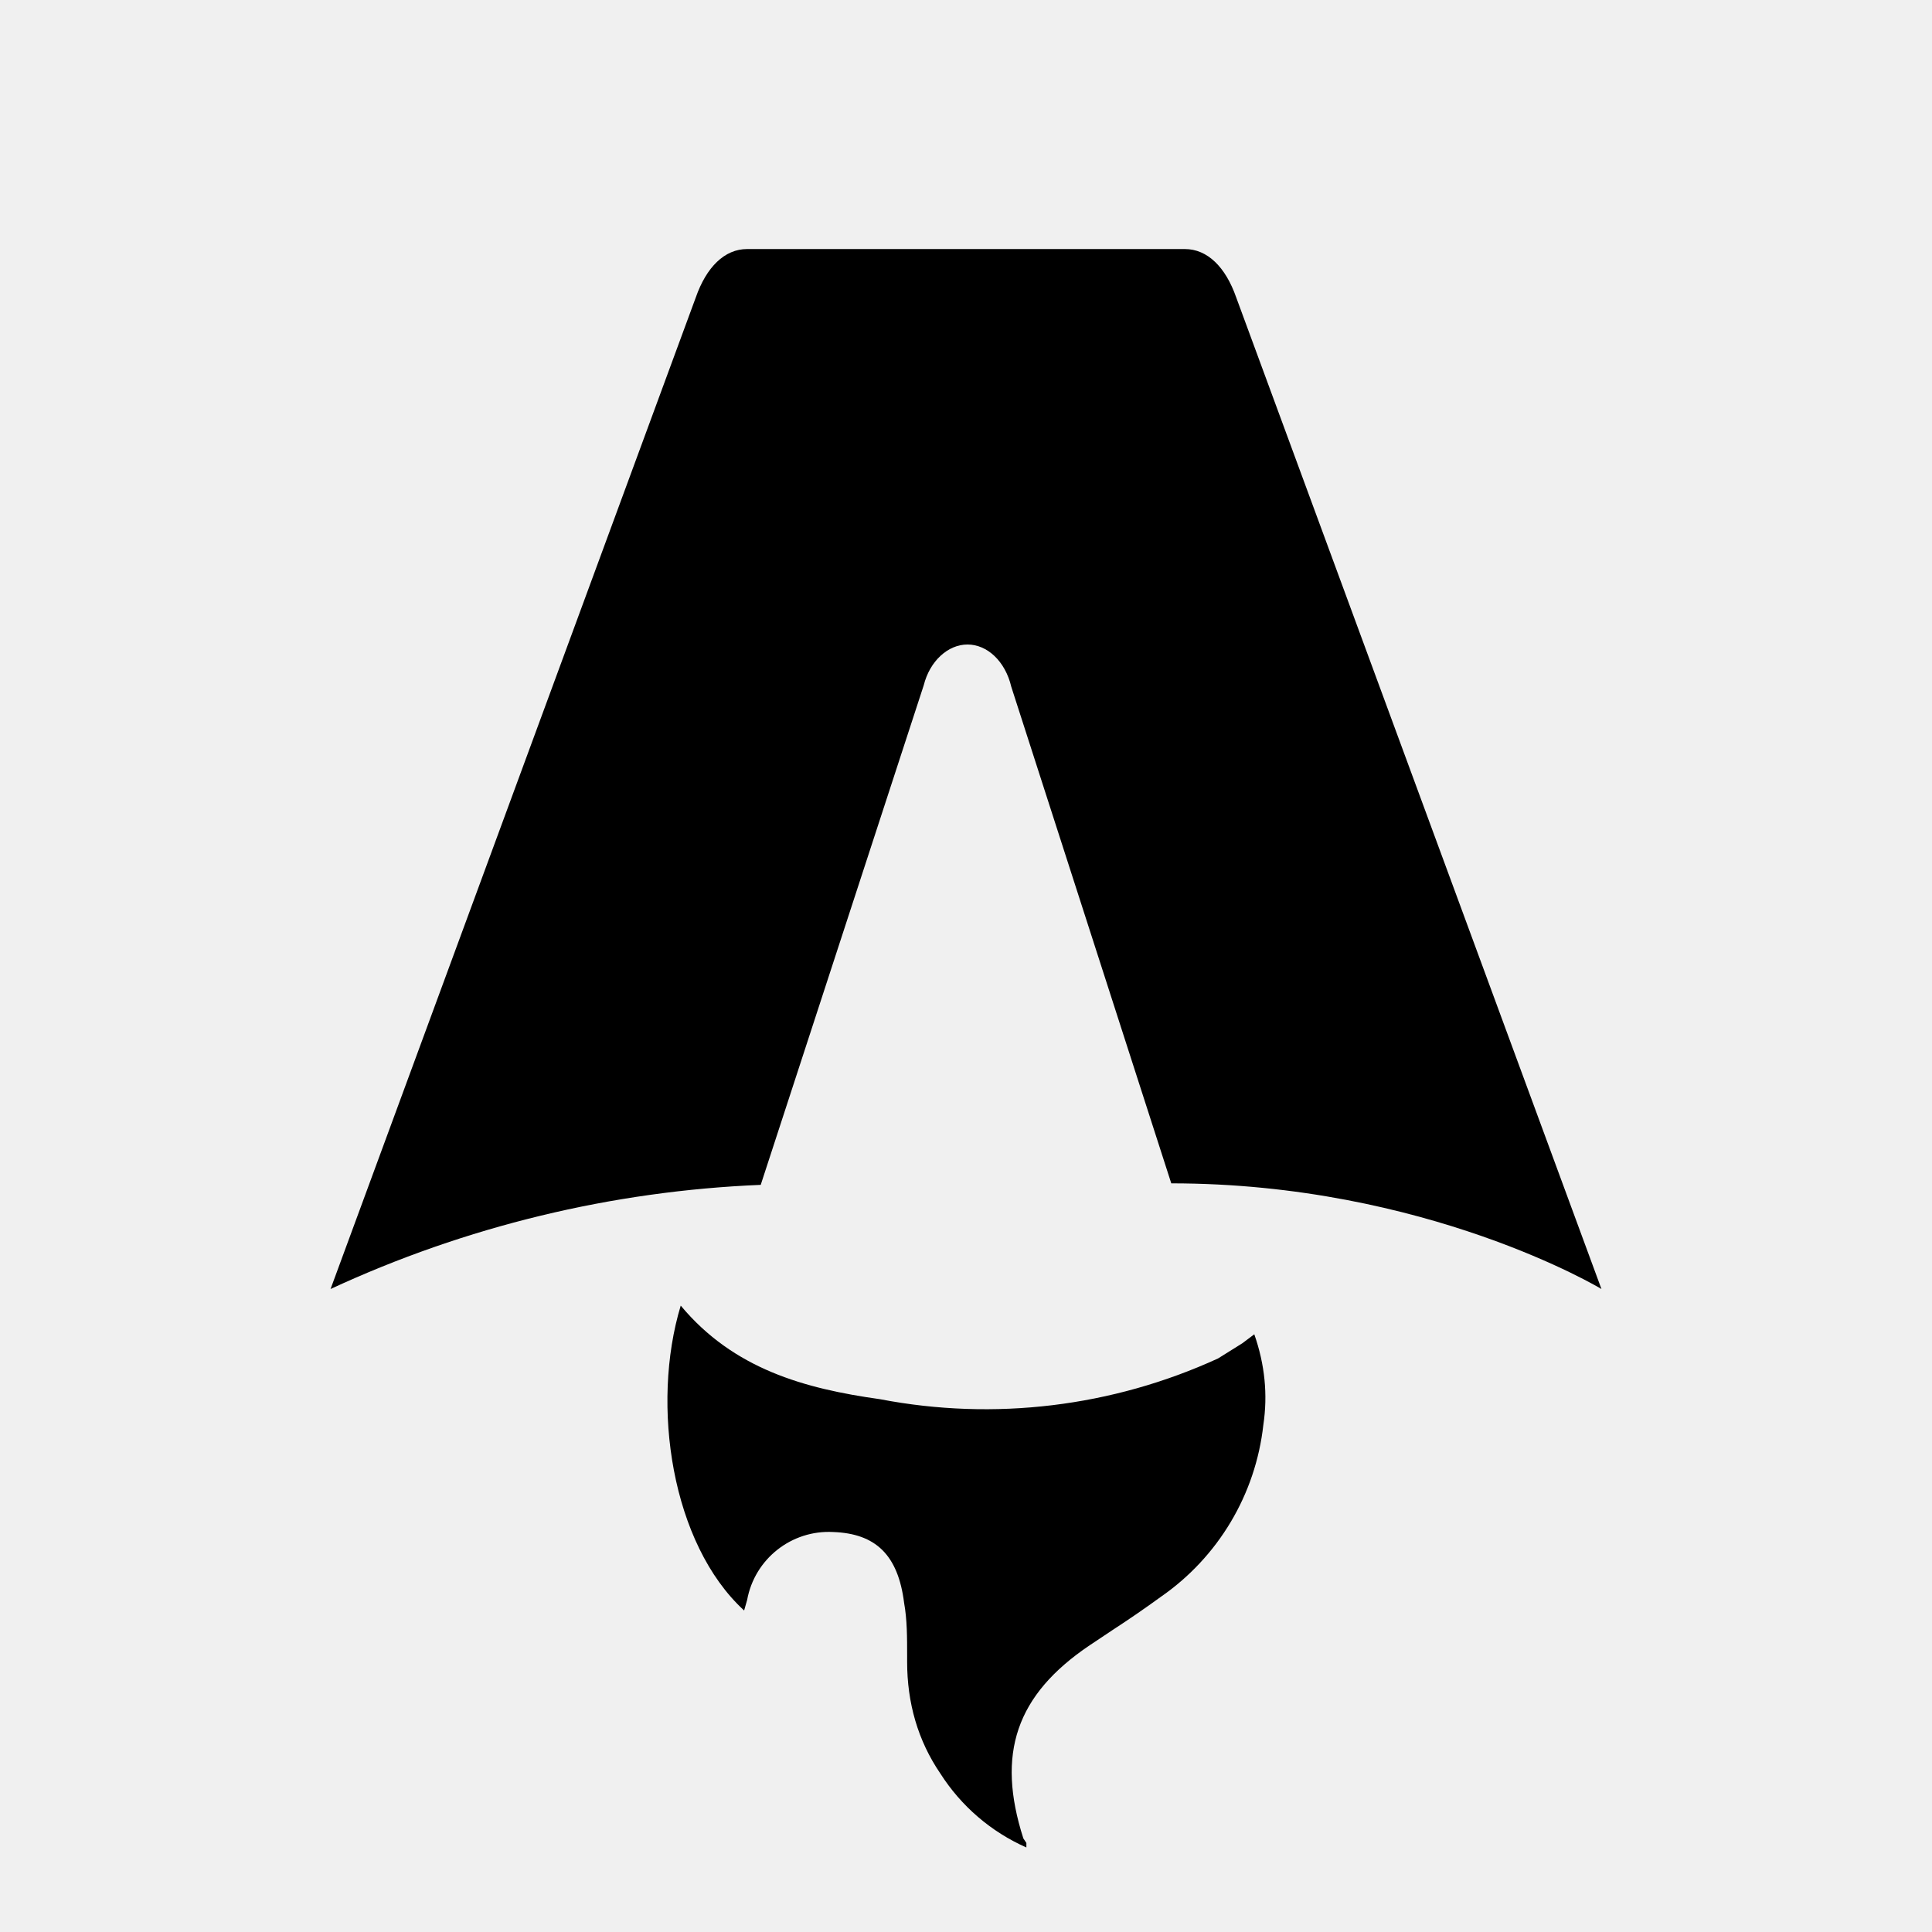
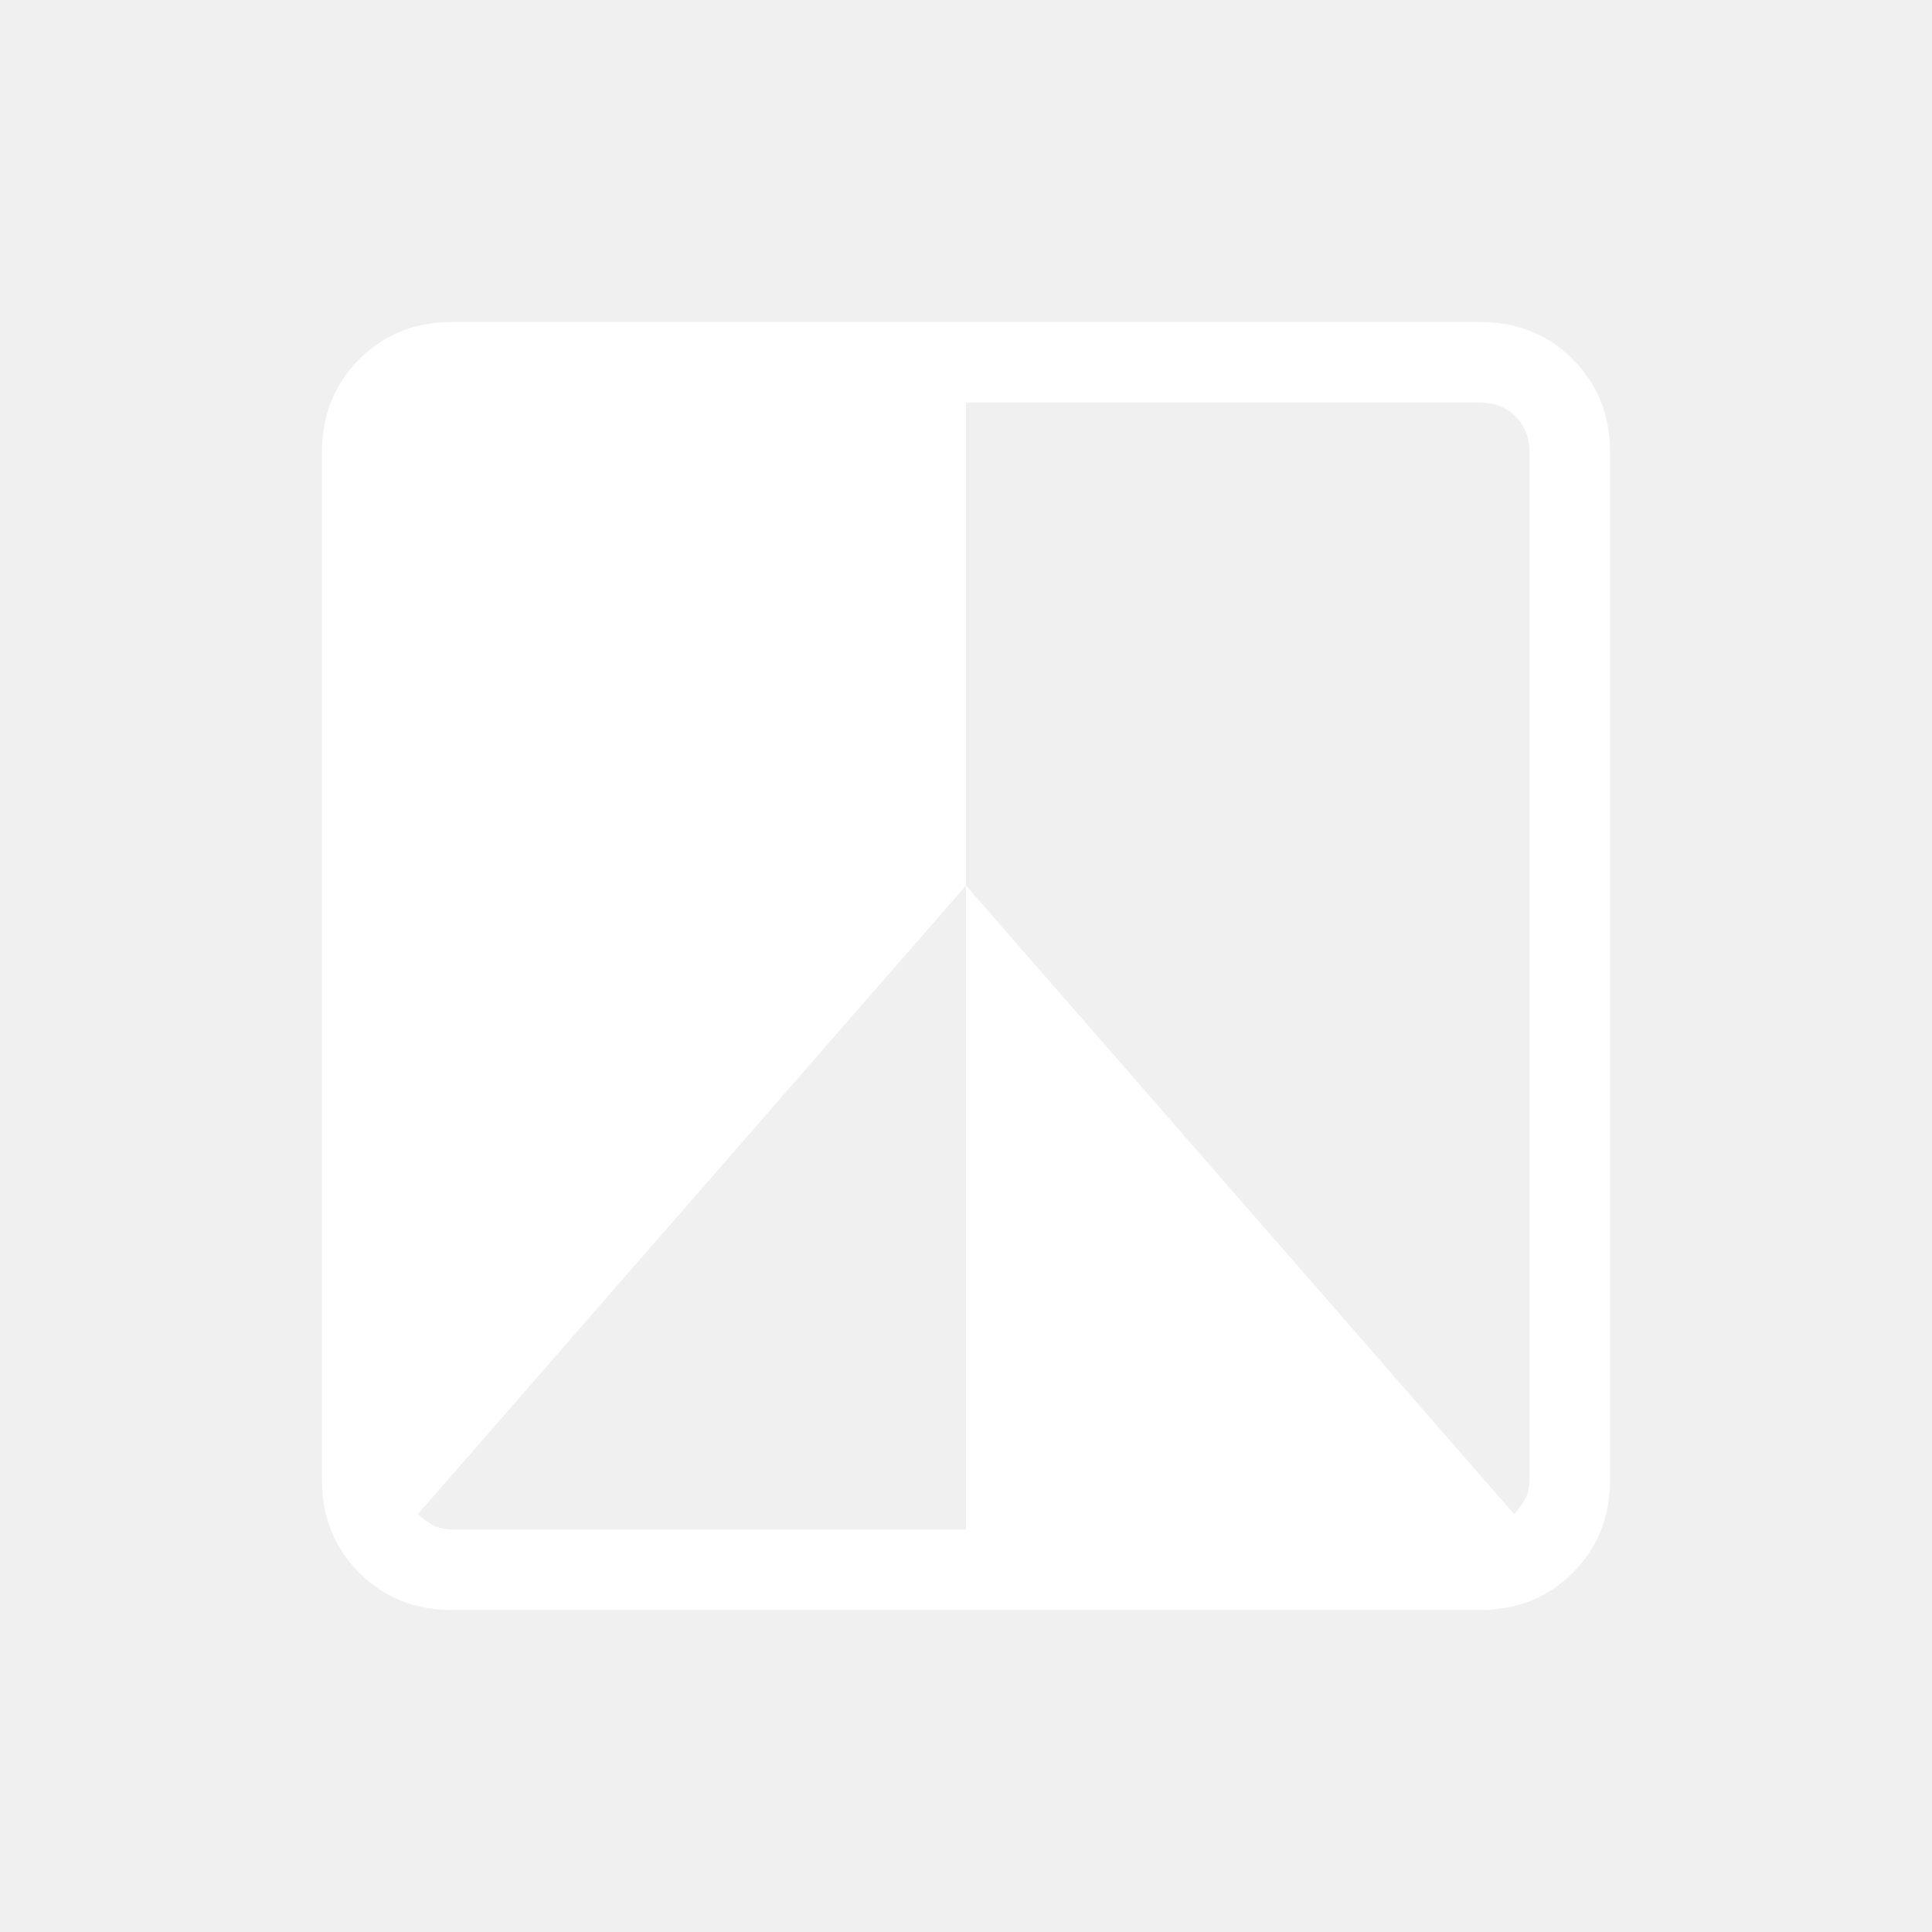
- <svg xmlns="http://www.w3.org/2000/svg" fill="none" viewBox="0 0 128 128">
-   <path d="M50.4 78.5a75.1 75.1 0 0 0-28.5 6.9l24.2-65.7c.7-2 1.9-3.2 3.4-3.2h29c1.5 0 2.7 1.2 3.4 3.2l24.2 65.7s-11.6-7-28.5-7L67 45.5c-.4-1.7-1.6-2.8-2.9-2.8-1.3 0-2.5 1.1-2.9 2.7L50.4 78.5Zm-1.1 28.2Zm-4.2-20.2c-2 6.6-.6 15.8 4.2 20.2a17.5 17.5 0 0 1 .2-.7 5.5 5.5 0 0 1 5.7-4.5c2.8.1 4.3 1.5 4.7 4.7.2 1.1.2 2.3.2 3.5v.4c0 2.7.7 5.2 2.2 7.4a13 13 0 0 0 5.7 4.9v-.3l-.2-.3c-1.8-5.6-.5-9.5 4.4-12.8l1.5-1a73 73 0 0 0 3.2-2.2 16 16 0 0 0 6.8-11.4c.3-2 .1-4-.6-6l-.8.6-1.6 1a37 37 0 0 1-22.4 2.7c-5-.7-9.7-2-13.2-6.2Z" />
-   <style>
-         path { fill: #000; }
-         @media (prefers-color-scheme: dark) {
-             path { fill: #FFF; }
-         }
-     </style>
+ <svg xmlns="http://www.w3.org/2000/svg" width="128" height="128" viewBox="0 0 24 24">
+   <path fill="#fff" d="M18.385 20H5.615q-.69 0-1.152-.462Q4 19.075 4 18.385V5.615q0-.69.463-1.152Q4.925 4 5.615 4h12.77q.69 0 1.152.463.463.462.463 1.152v12.77q0 .69-.462 1.152-.463.463-1.153.463M5.192 18.808q.058.057.164.125.106.067.26.067H12v-8l6.808 7.808q.057-.058.125-.164.067-.106.067-.26V5.616q0-.269-.173-.442T18.385 5H12v6z" />
</svg>
